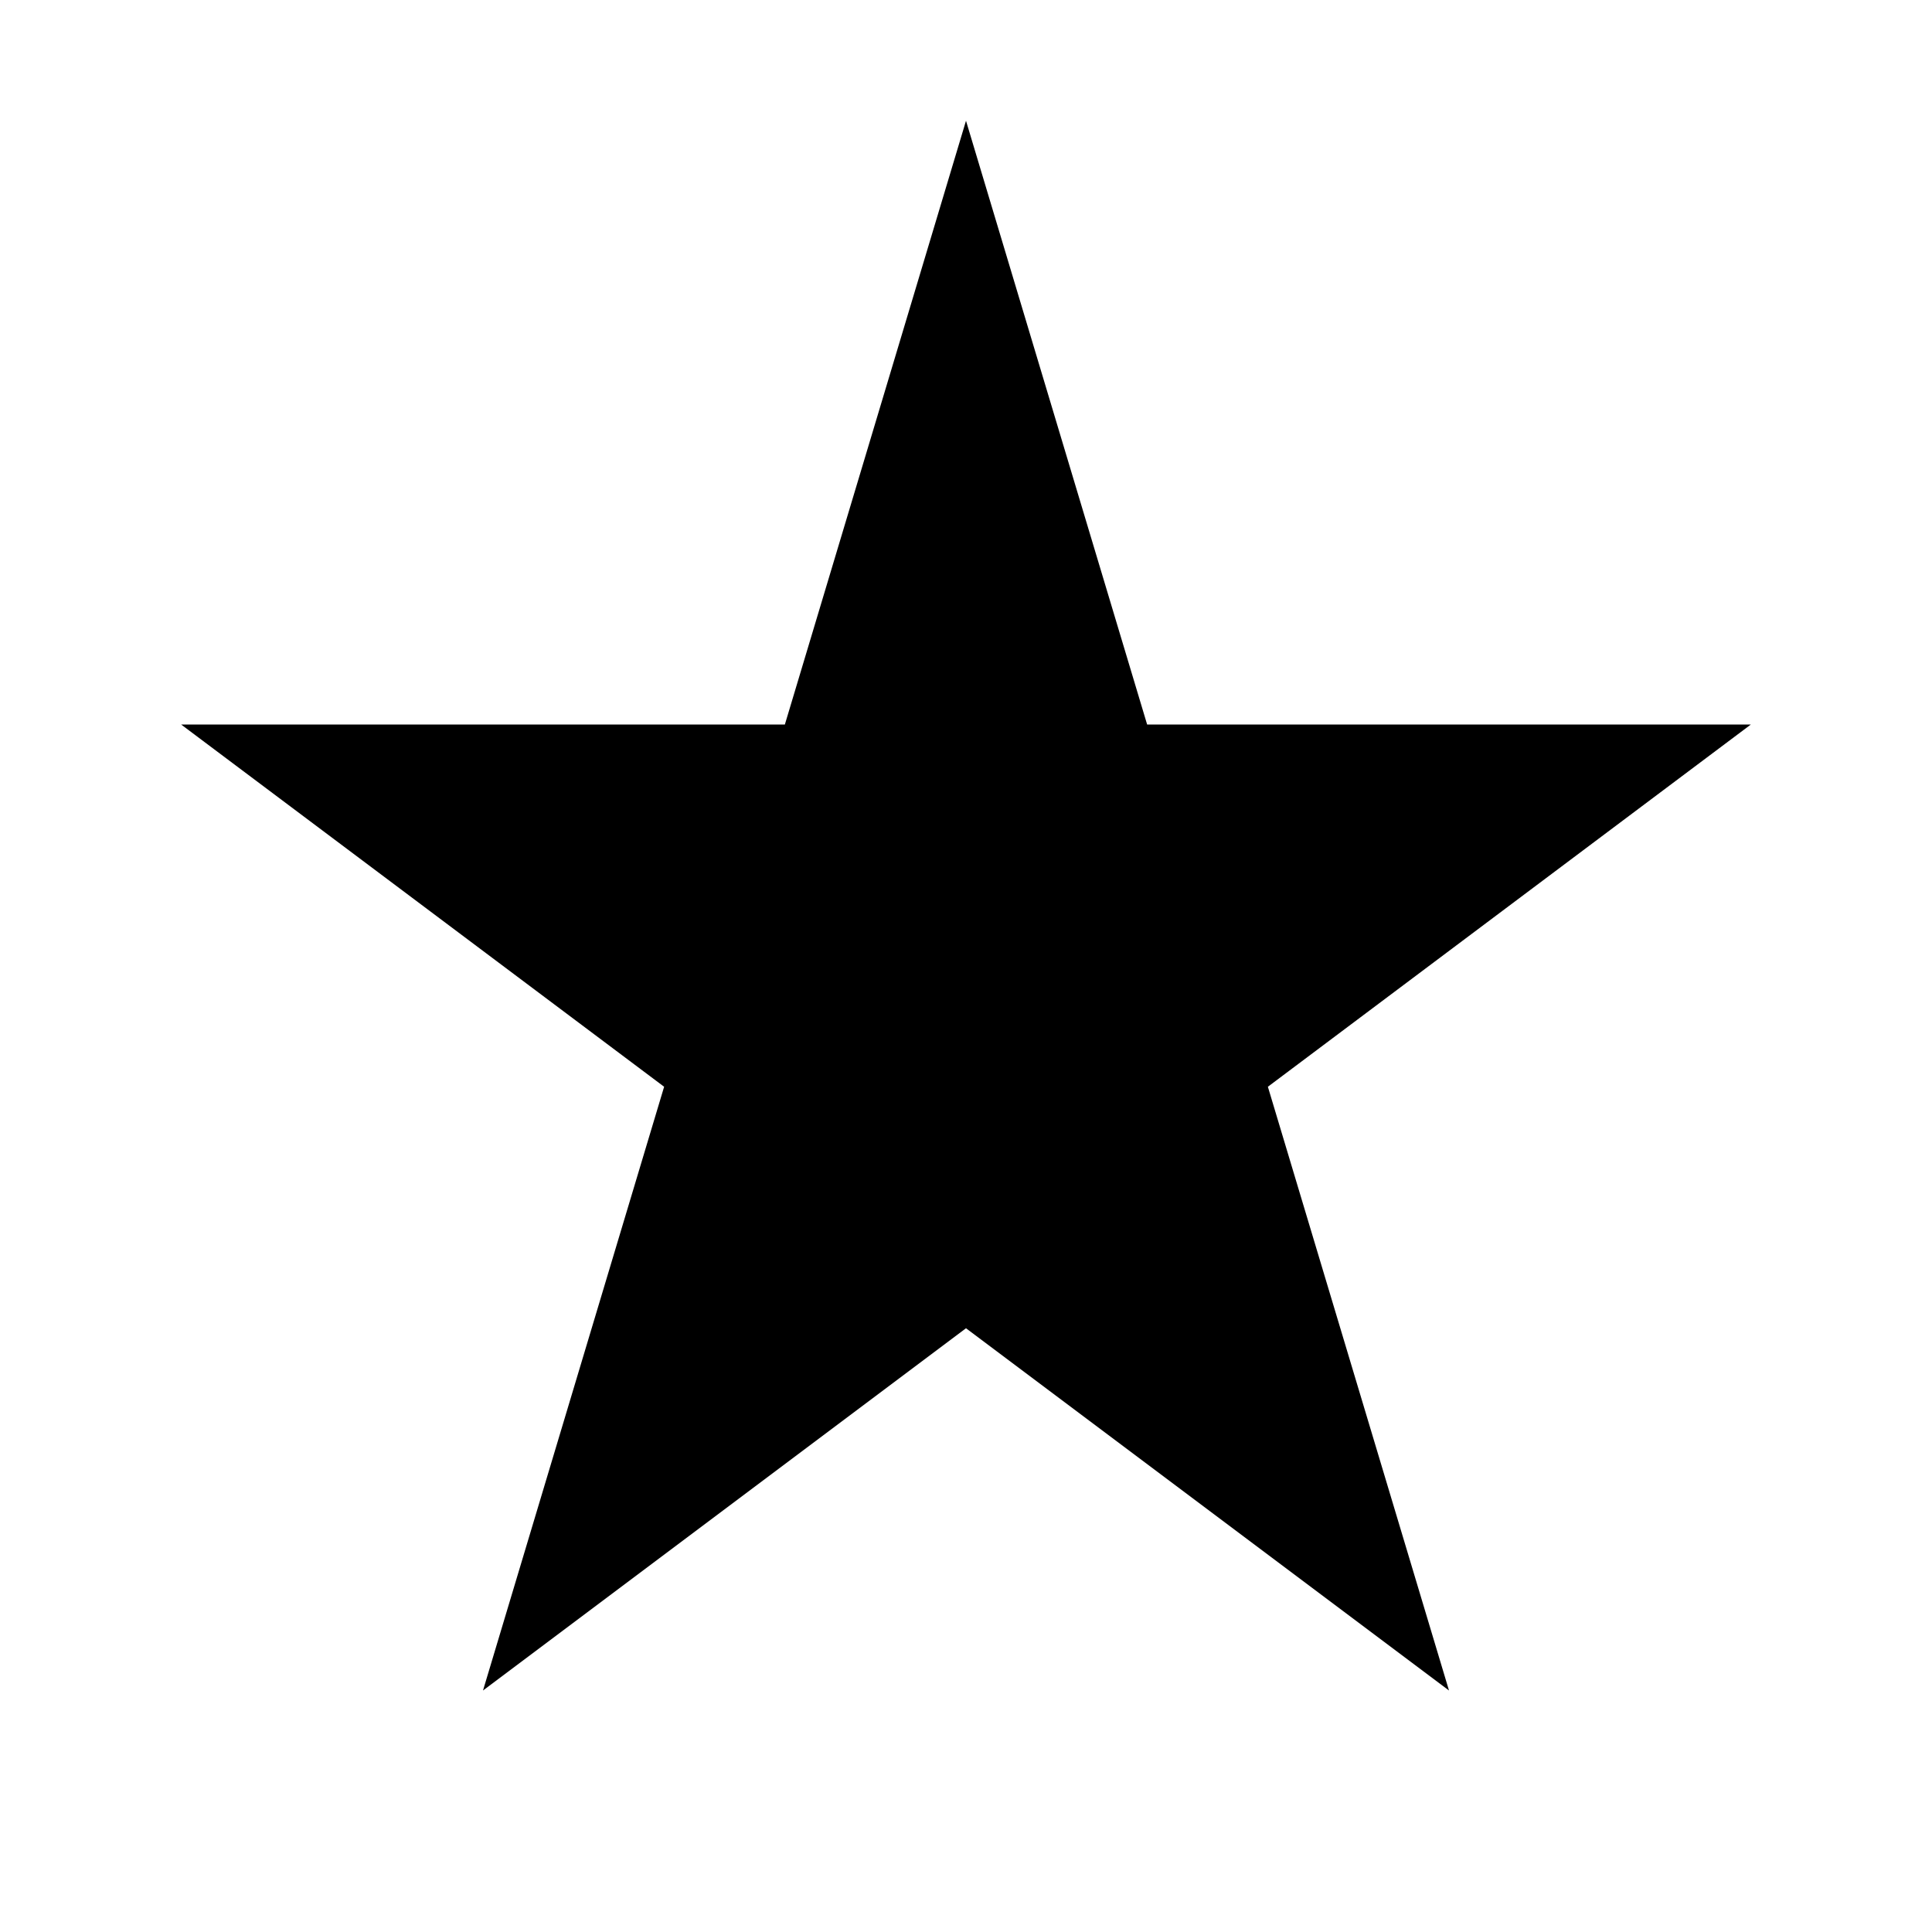
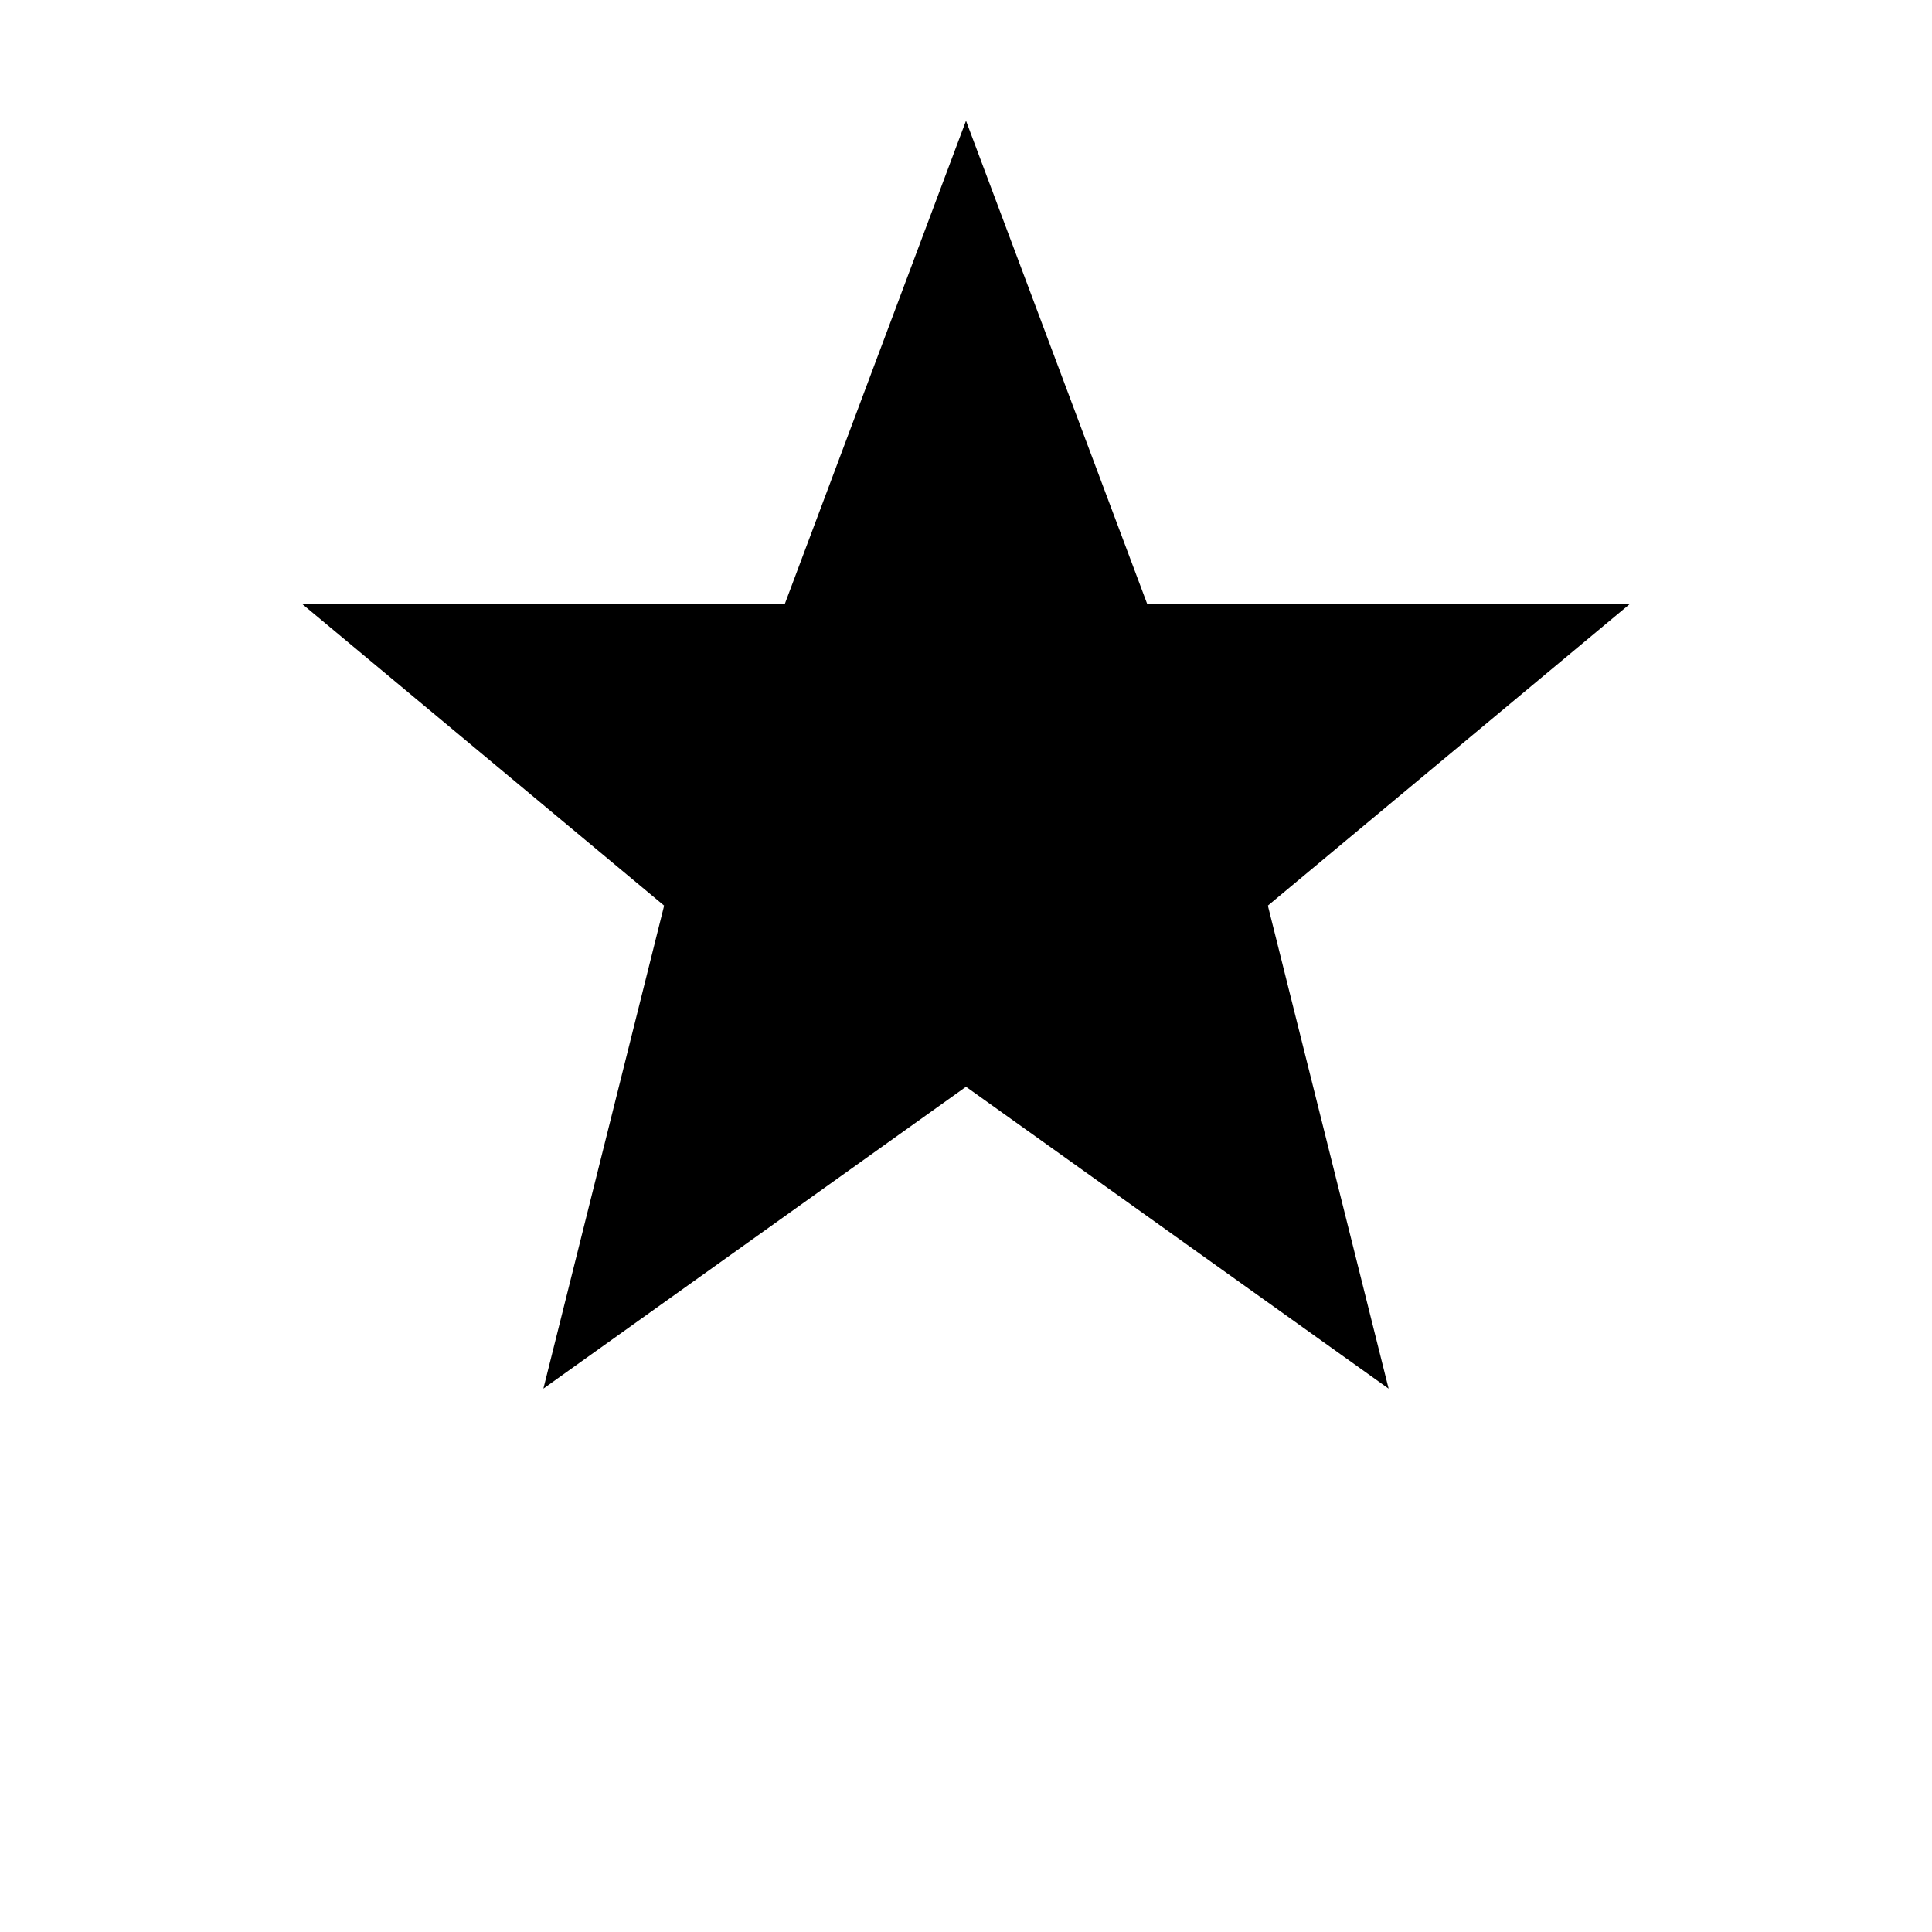
<svg xmlns="http://www.w3.org/2000/svg" width="32" height="32" version="1.1" viewBox="0 0 32 32">
-   <path d="M16 2 L19 12 L29 12 L21 18 L24 28 L16 22 L8 28 L11 18 L3 12 L13 12 Z" fill="black" />
+   <path d="M16,2 L19,10 L27,10 L21,15 L23,23 L16,18 L9,23 L11,15 L5,10 L13,10 Z" fill="black" />
</svg>
